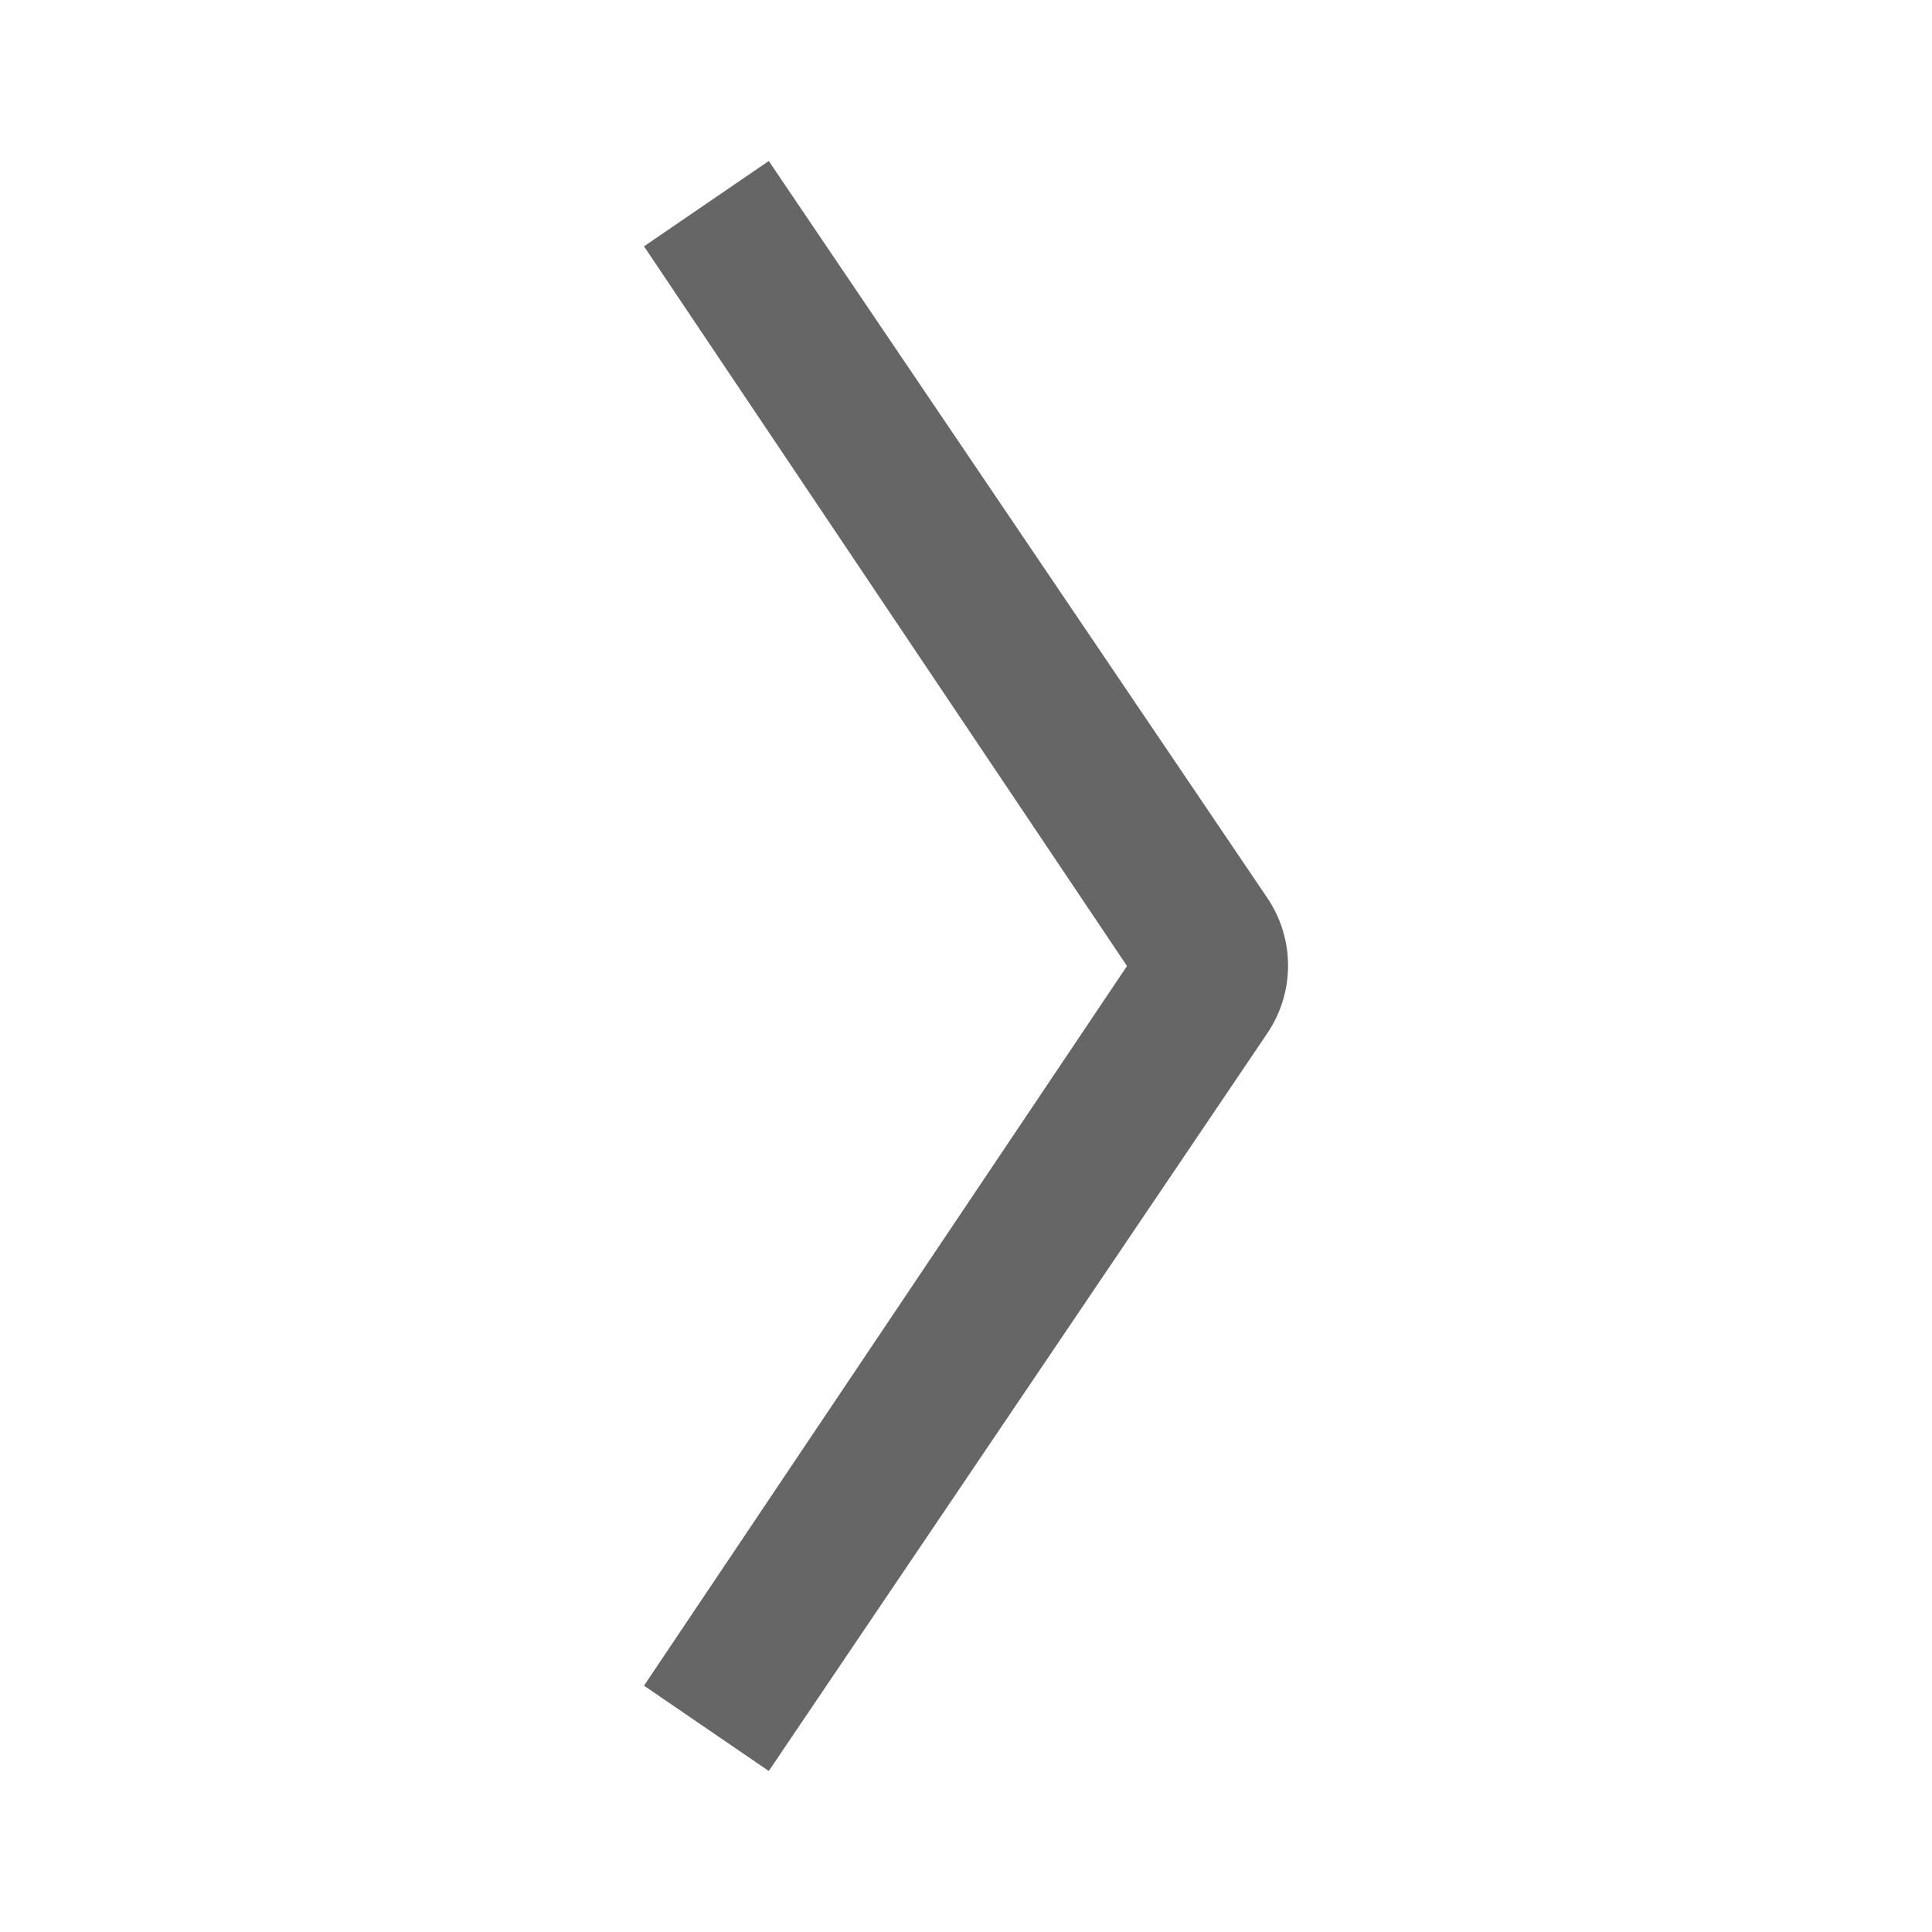
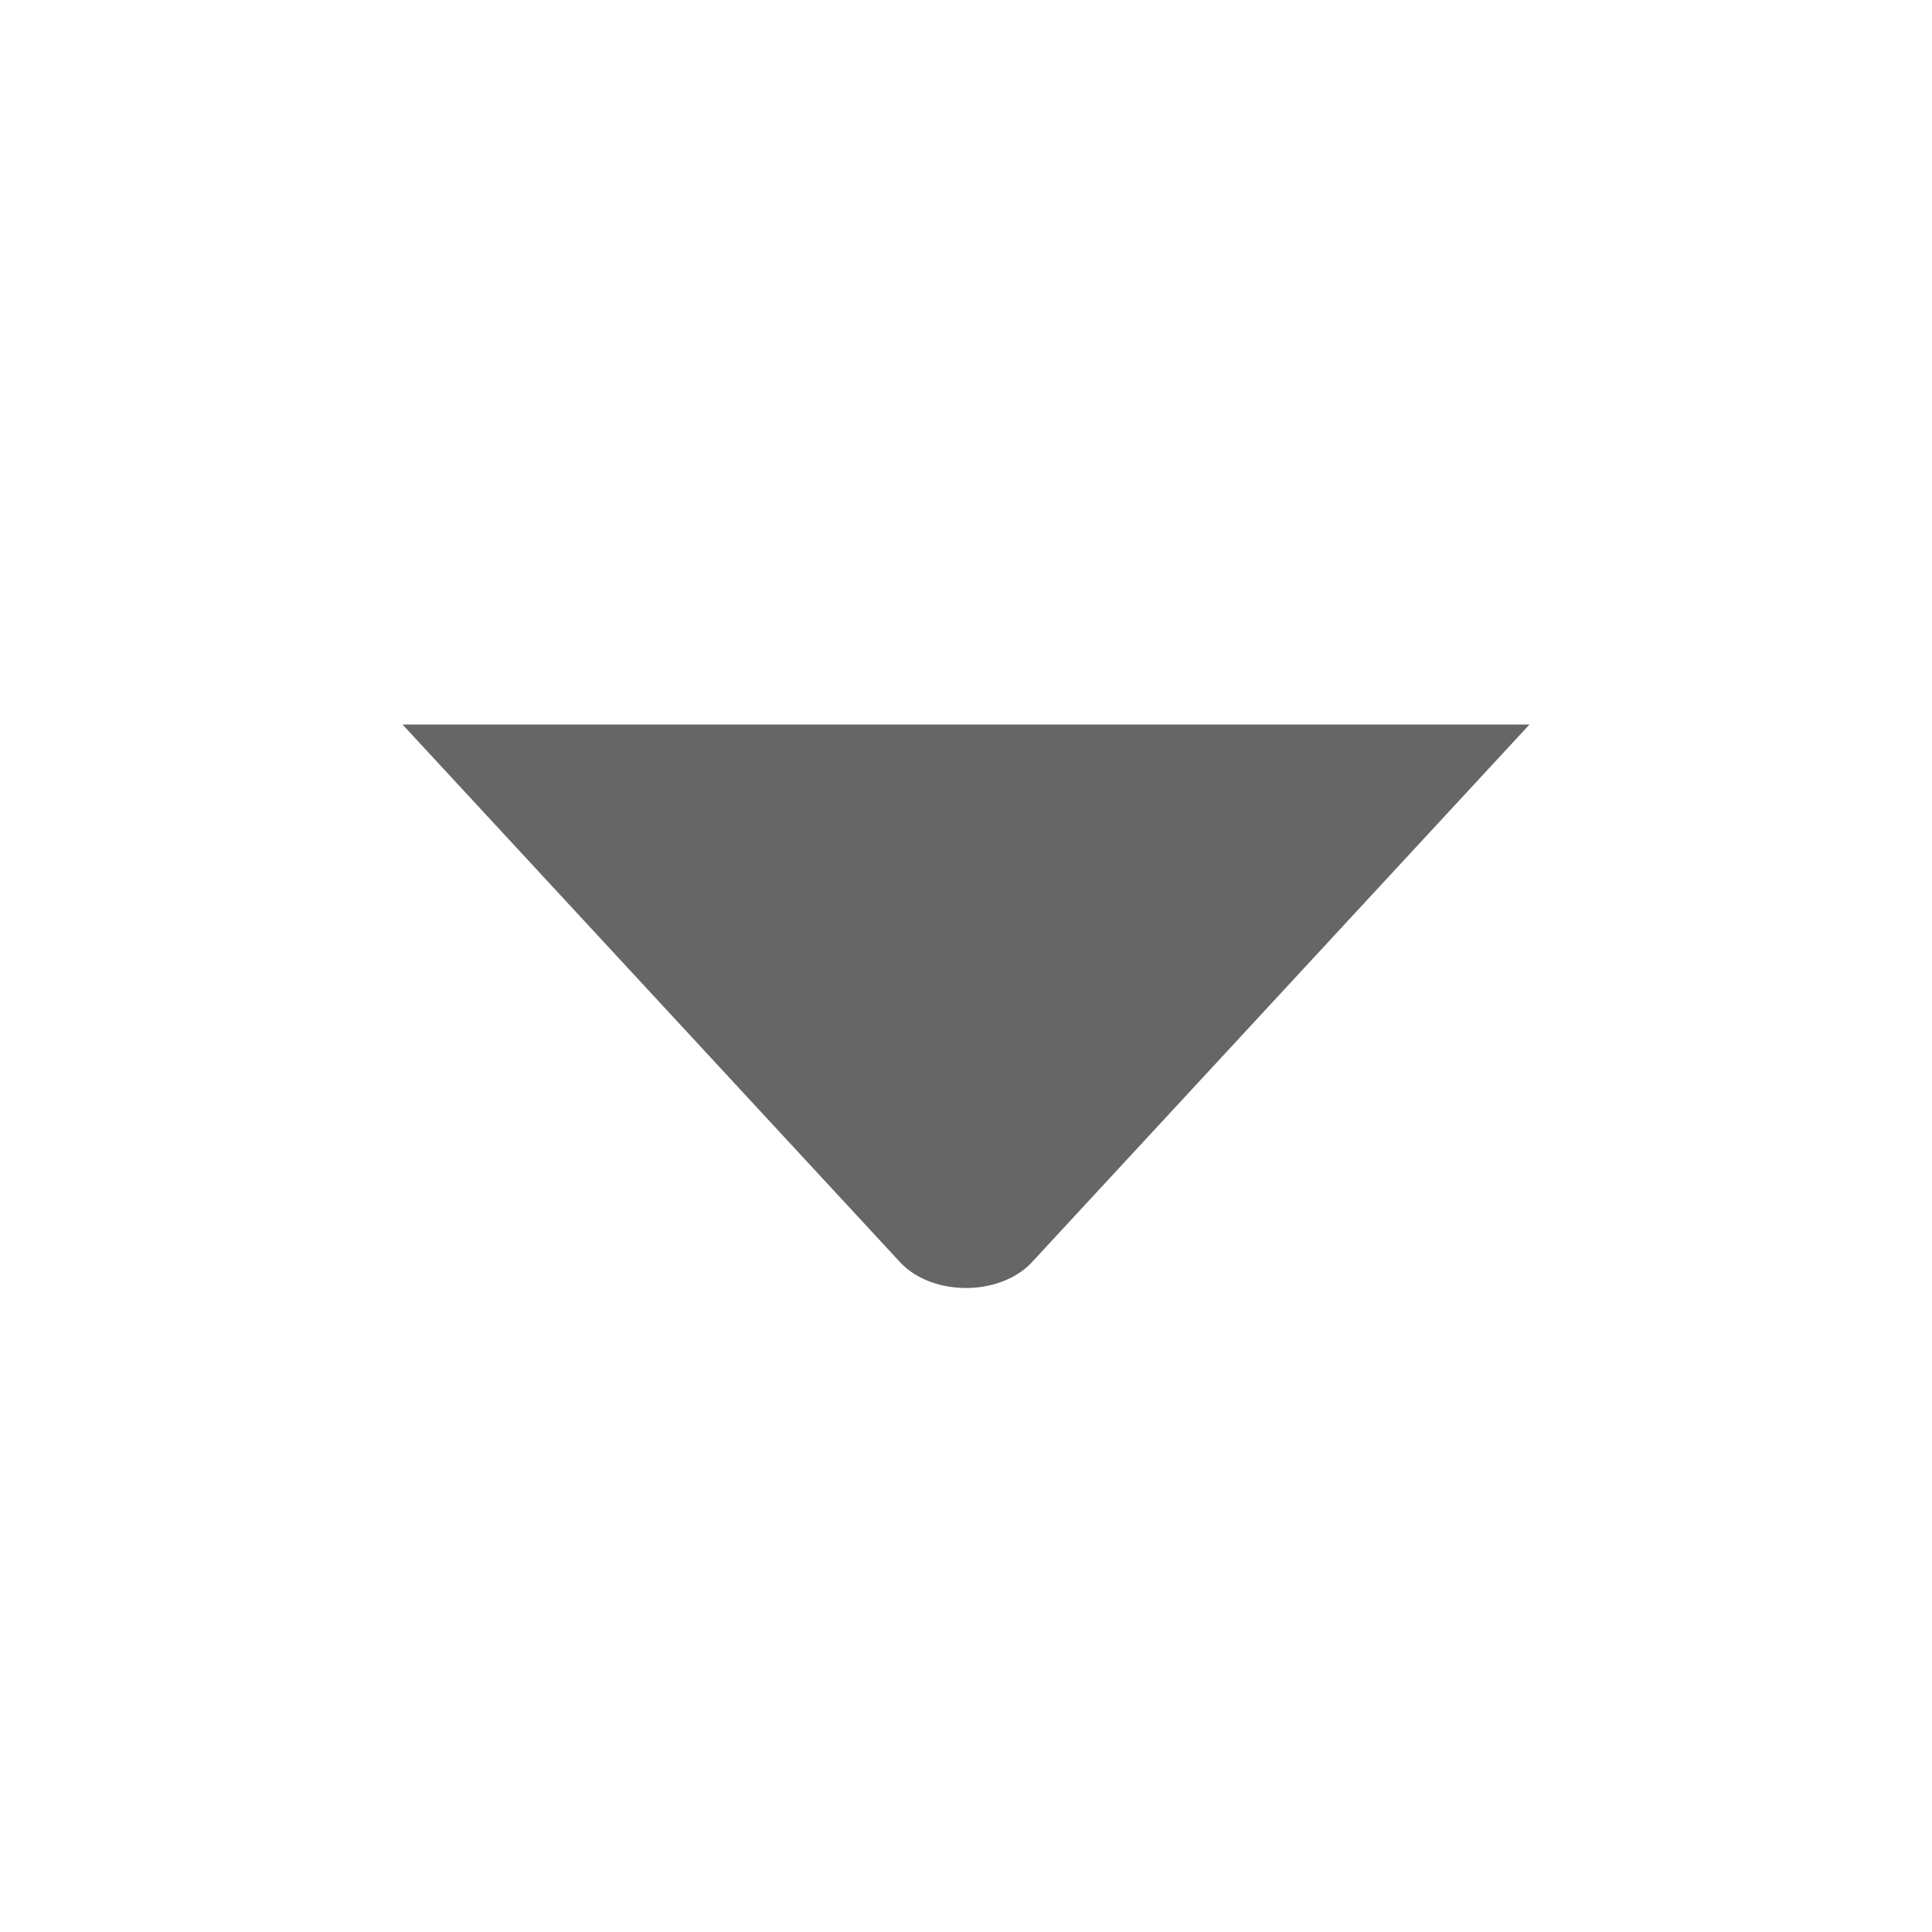
<svg xmlns="http://www.w3.org/2000/svg" width="24px" height="24px" class="artdeco-icon">
-   <path d="M14,12L8,3.06,9.55,2l6.19,9.15a1.5,1.5,0,0,1,0,1.69L9.55,22,8,20.94Z" fill="rgba(0, 0, 0, 0.6)" />
+   <path d="M5,9h14l-6.2,6.7C12.6,15.9,12.3,16,12,16c-0.3,0-0.6-0.1-0.8-0.3L5,9z" fill="rgba(0, 0, 0, 0.6)" />
</svg>
